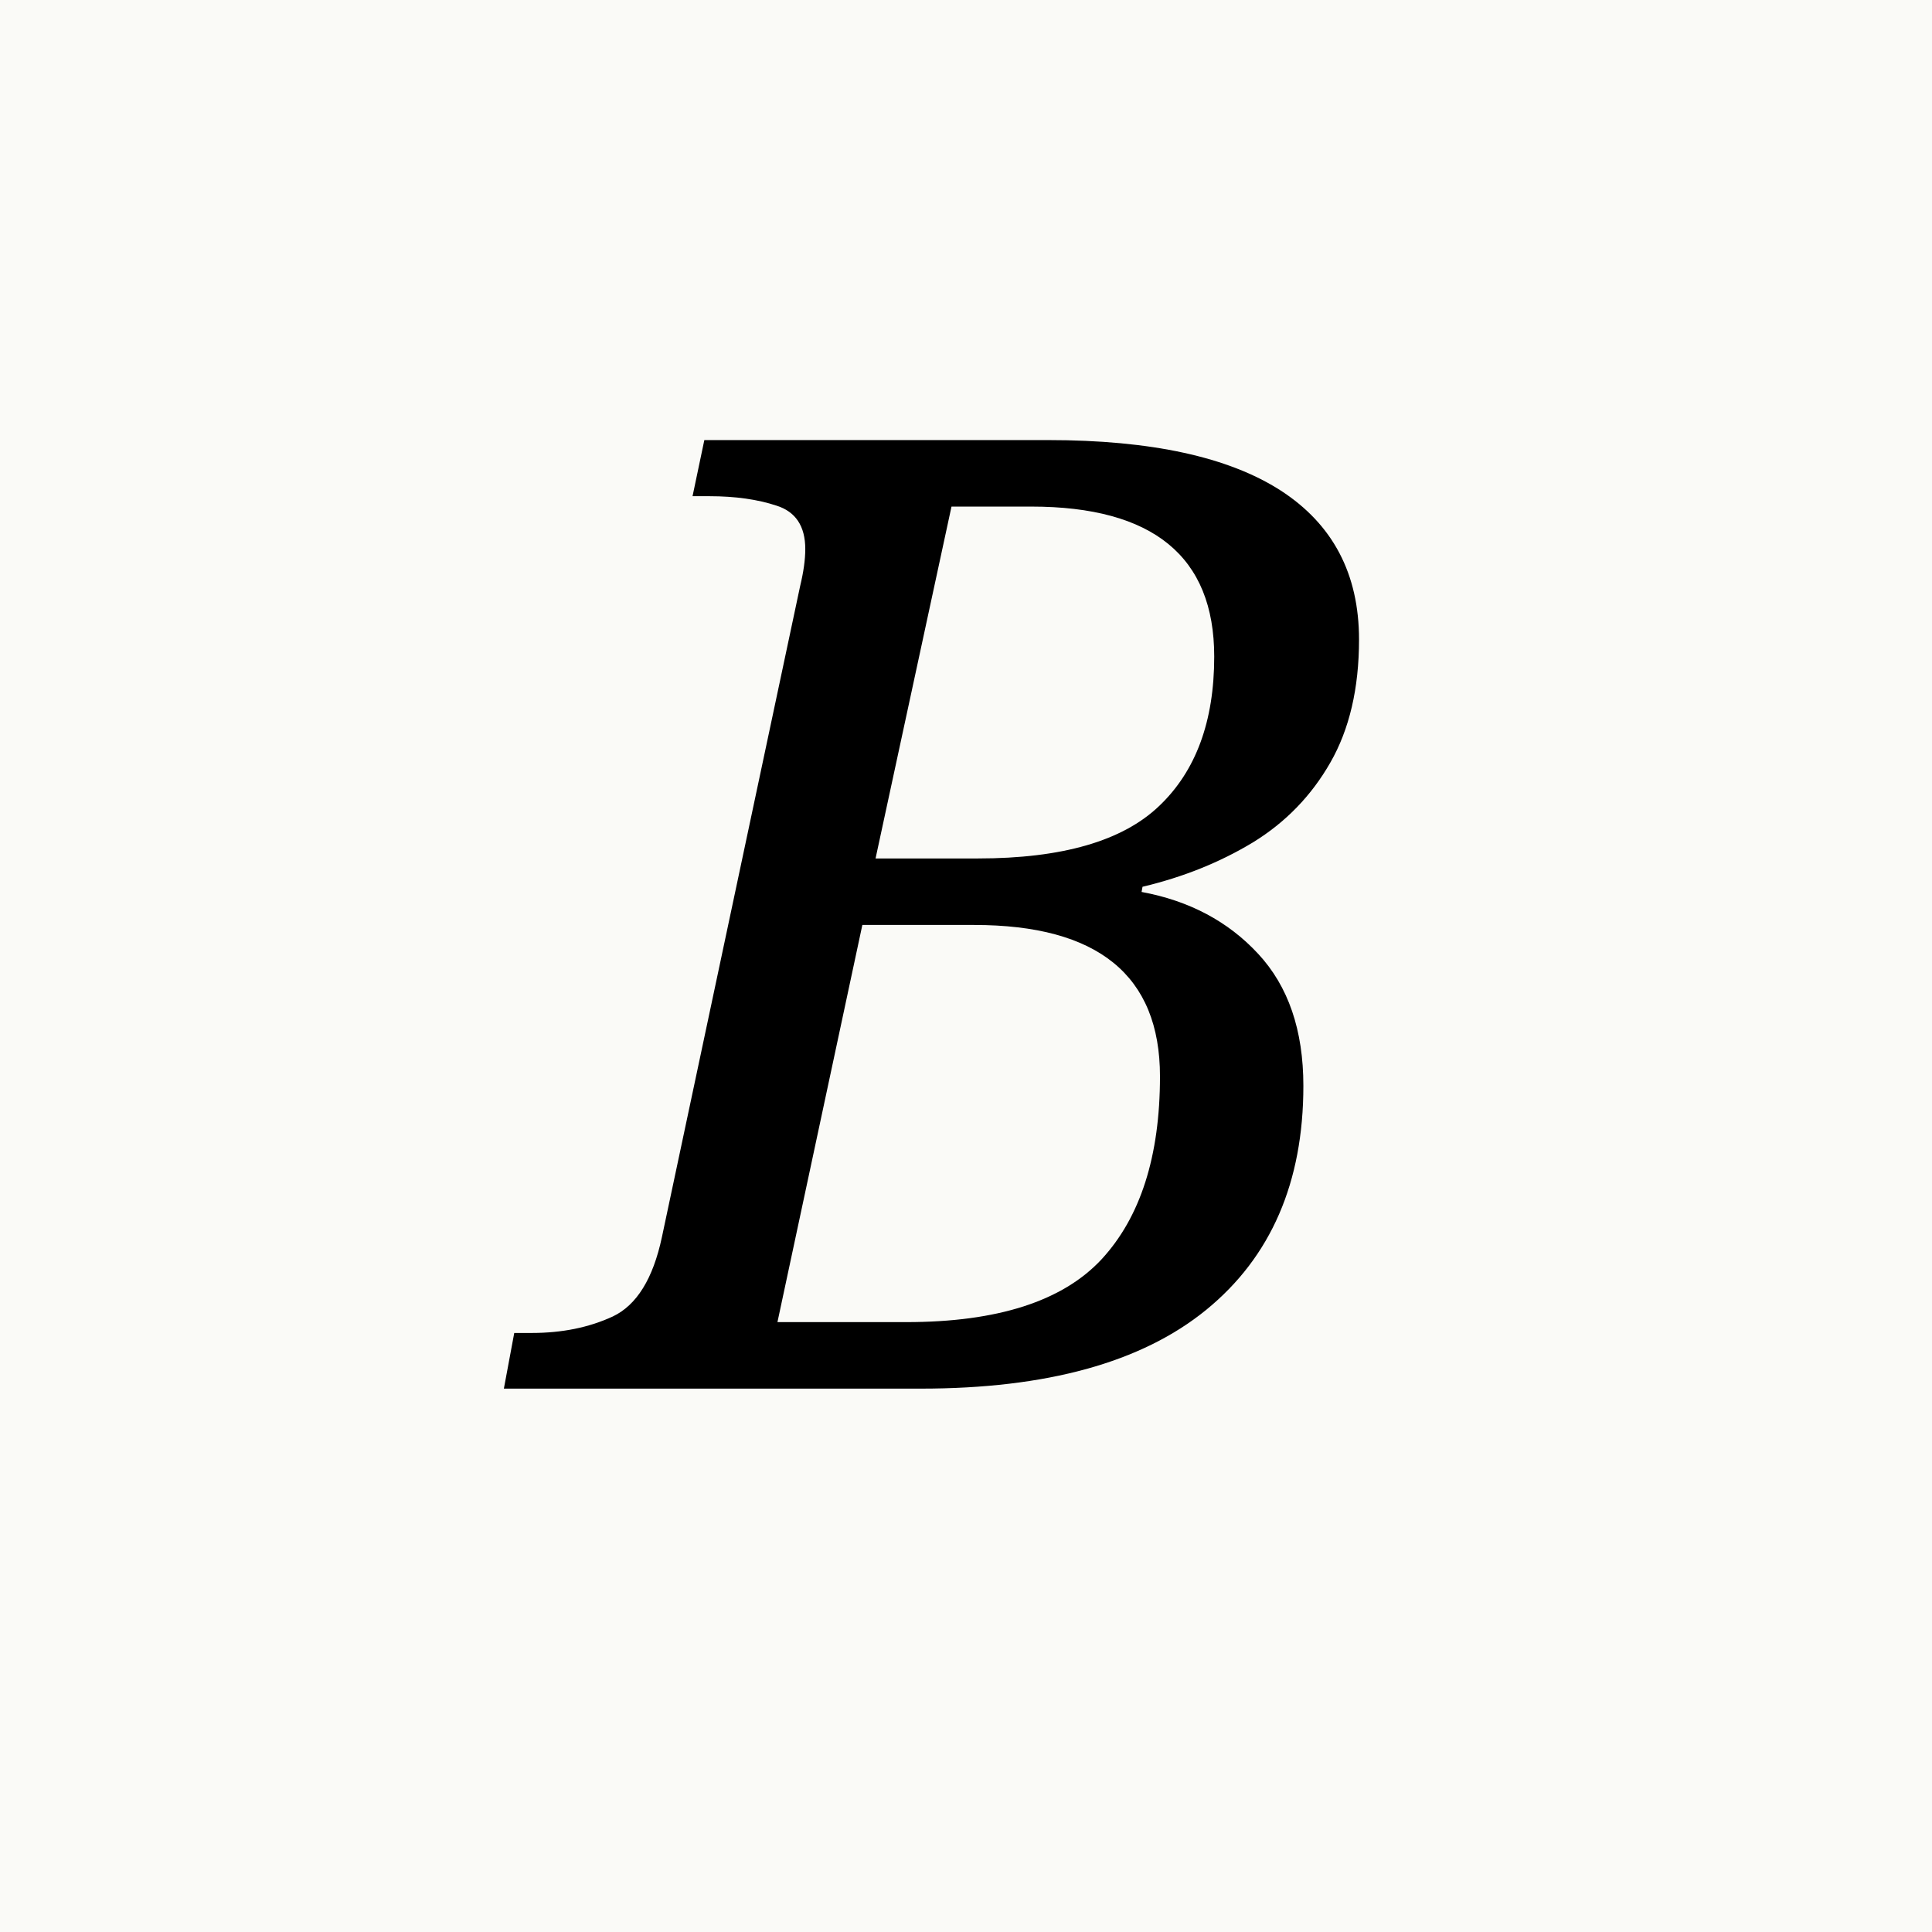
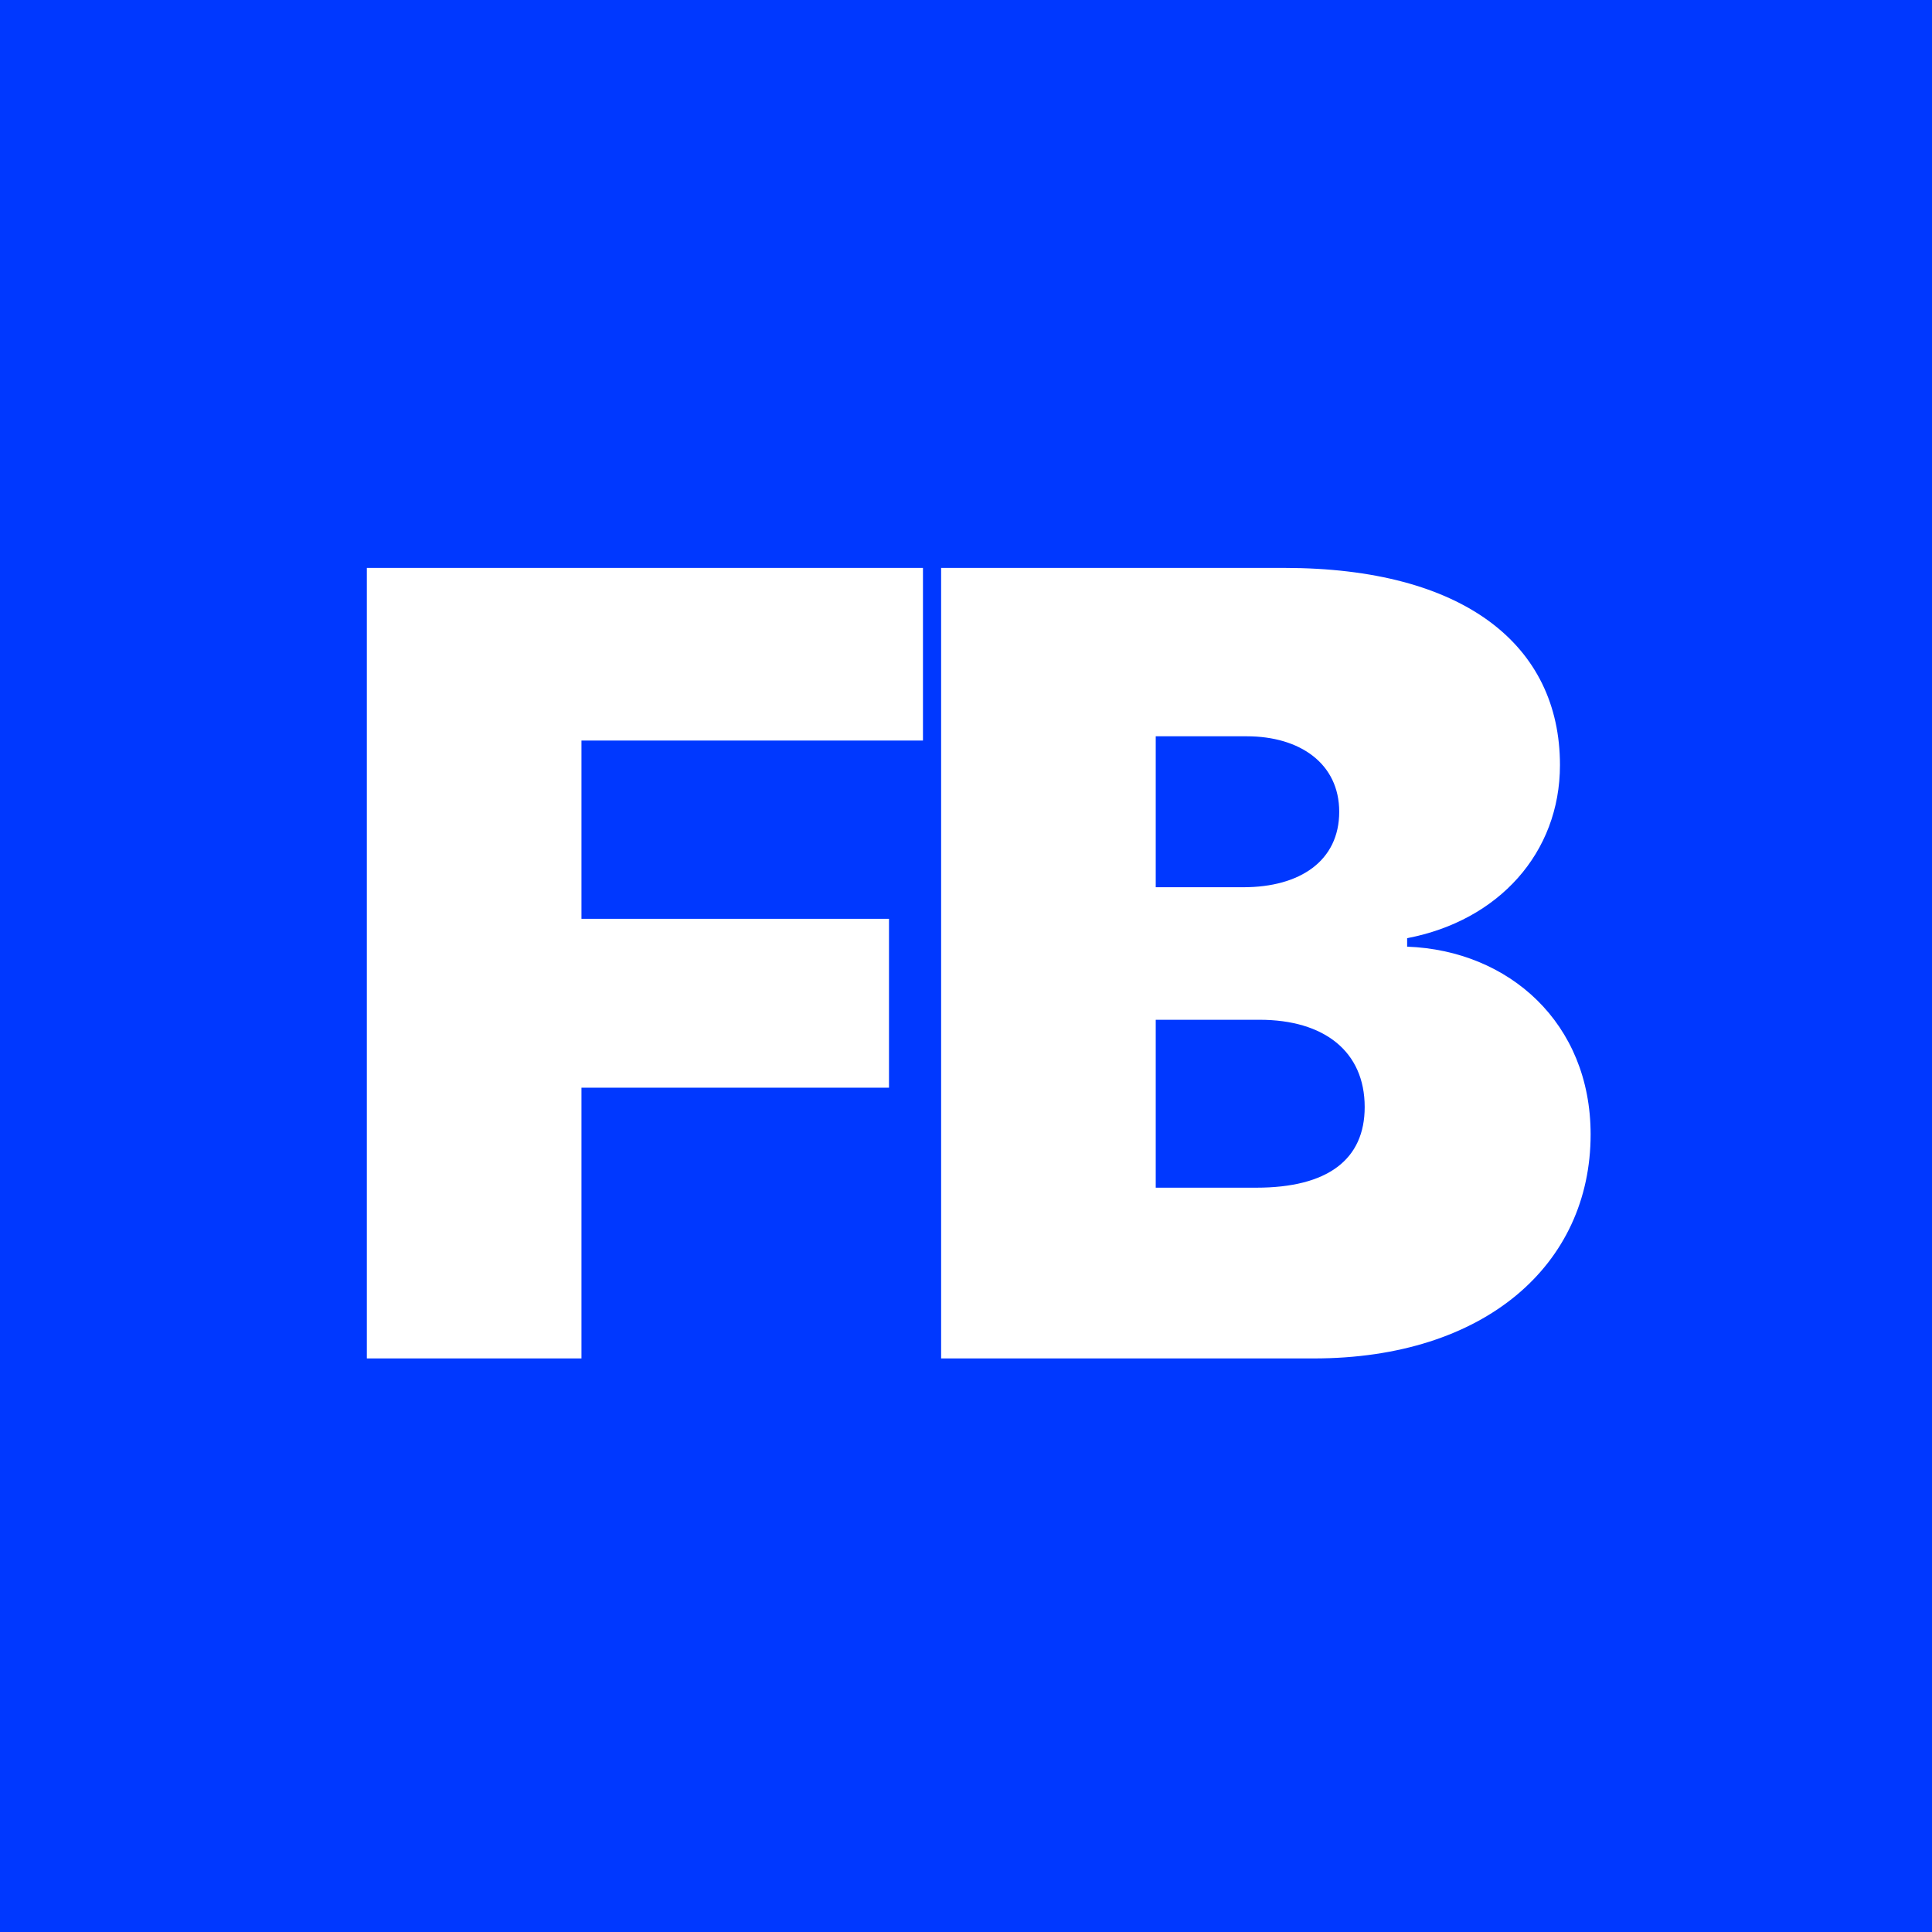
<svg xmlns="http://www.w3.org/2000/svg" viewBox="0 0 64 64">
-   <rect width="64" height="64" fill="#fafaf7" />
-   <text x="32" y="46" font-family="Fraunces, Georgia, serif" font-size="44" font-weight="300" font-style="italic" text-anchor="middle" fill="oklch(0.58 0.12 38)">B</text>
+   <rect width="64" height="64" fill="#0038FF" />
+   <text x="32" y="45" font-family="system-ui, -apple-system, sans-serif" font-size="36" font-weight="900" text-anchor="middle" fill="#ffffff" letter-spacing="-2">FB</text>
</svg>
